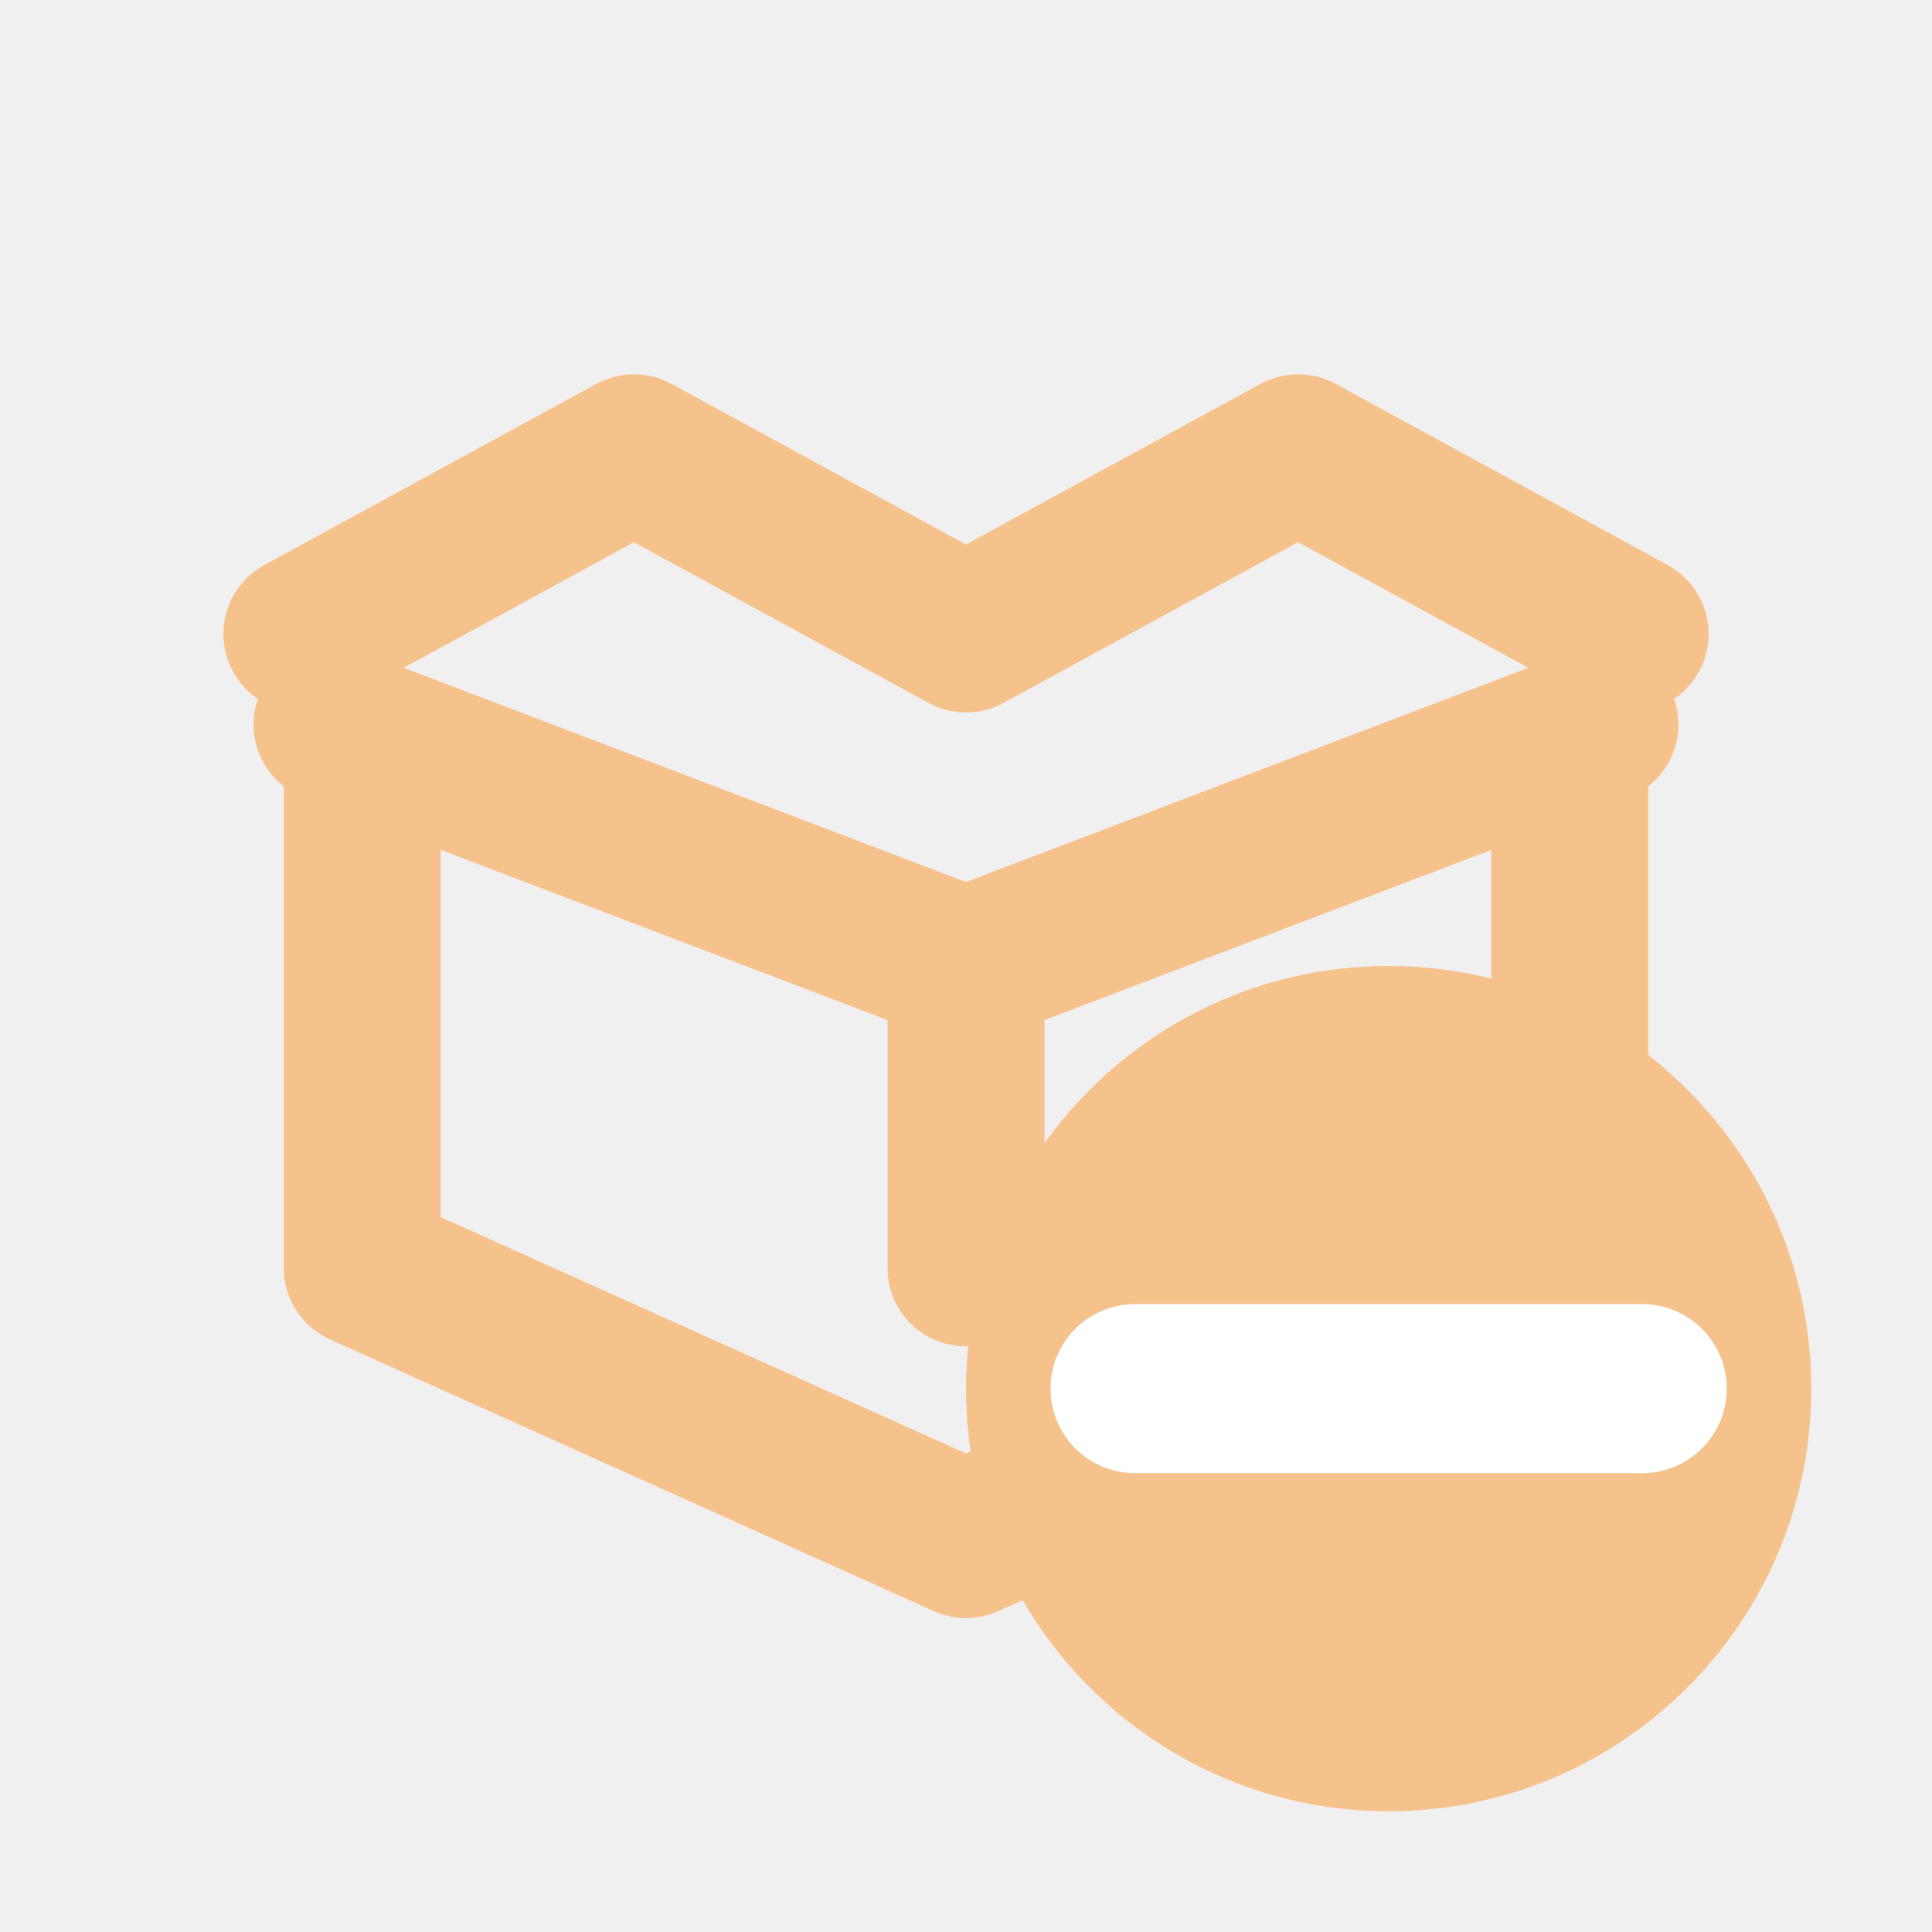
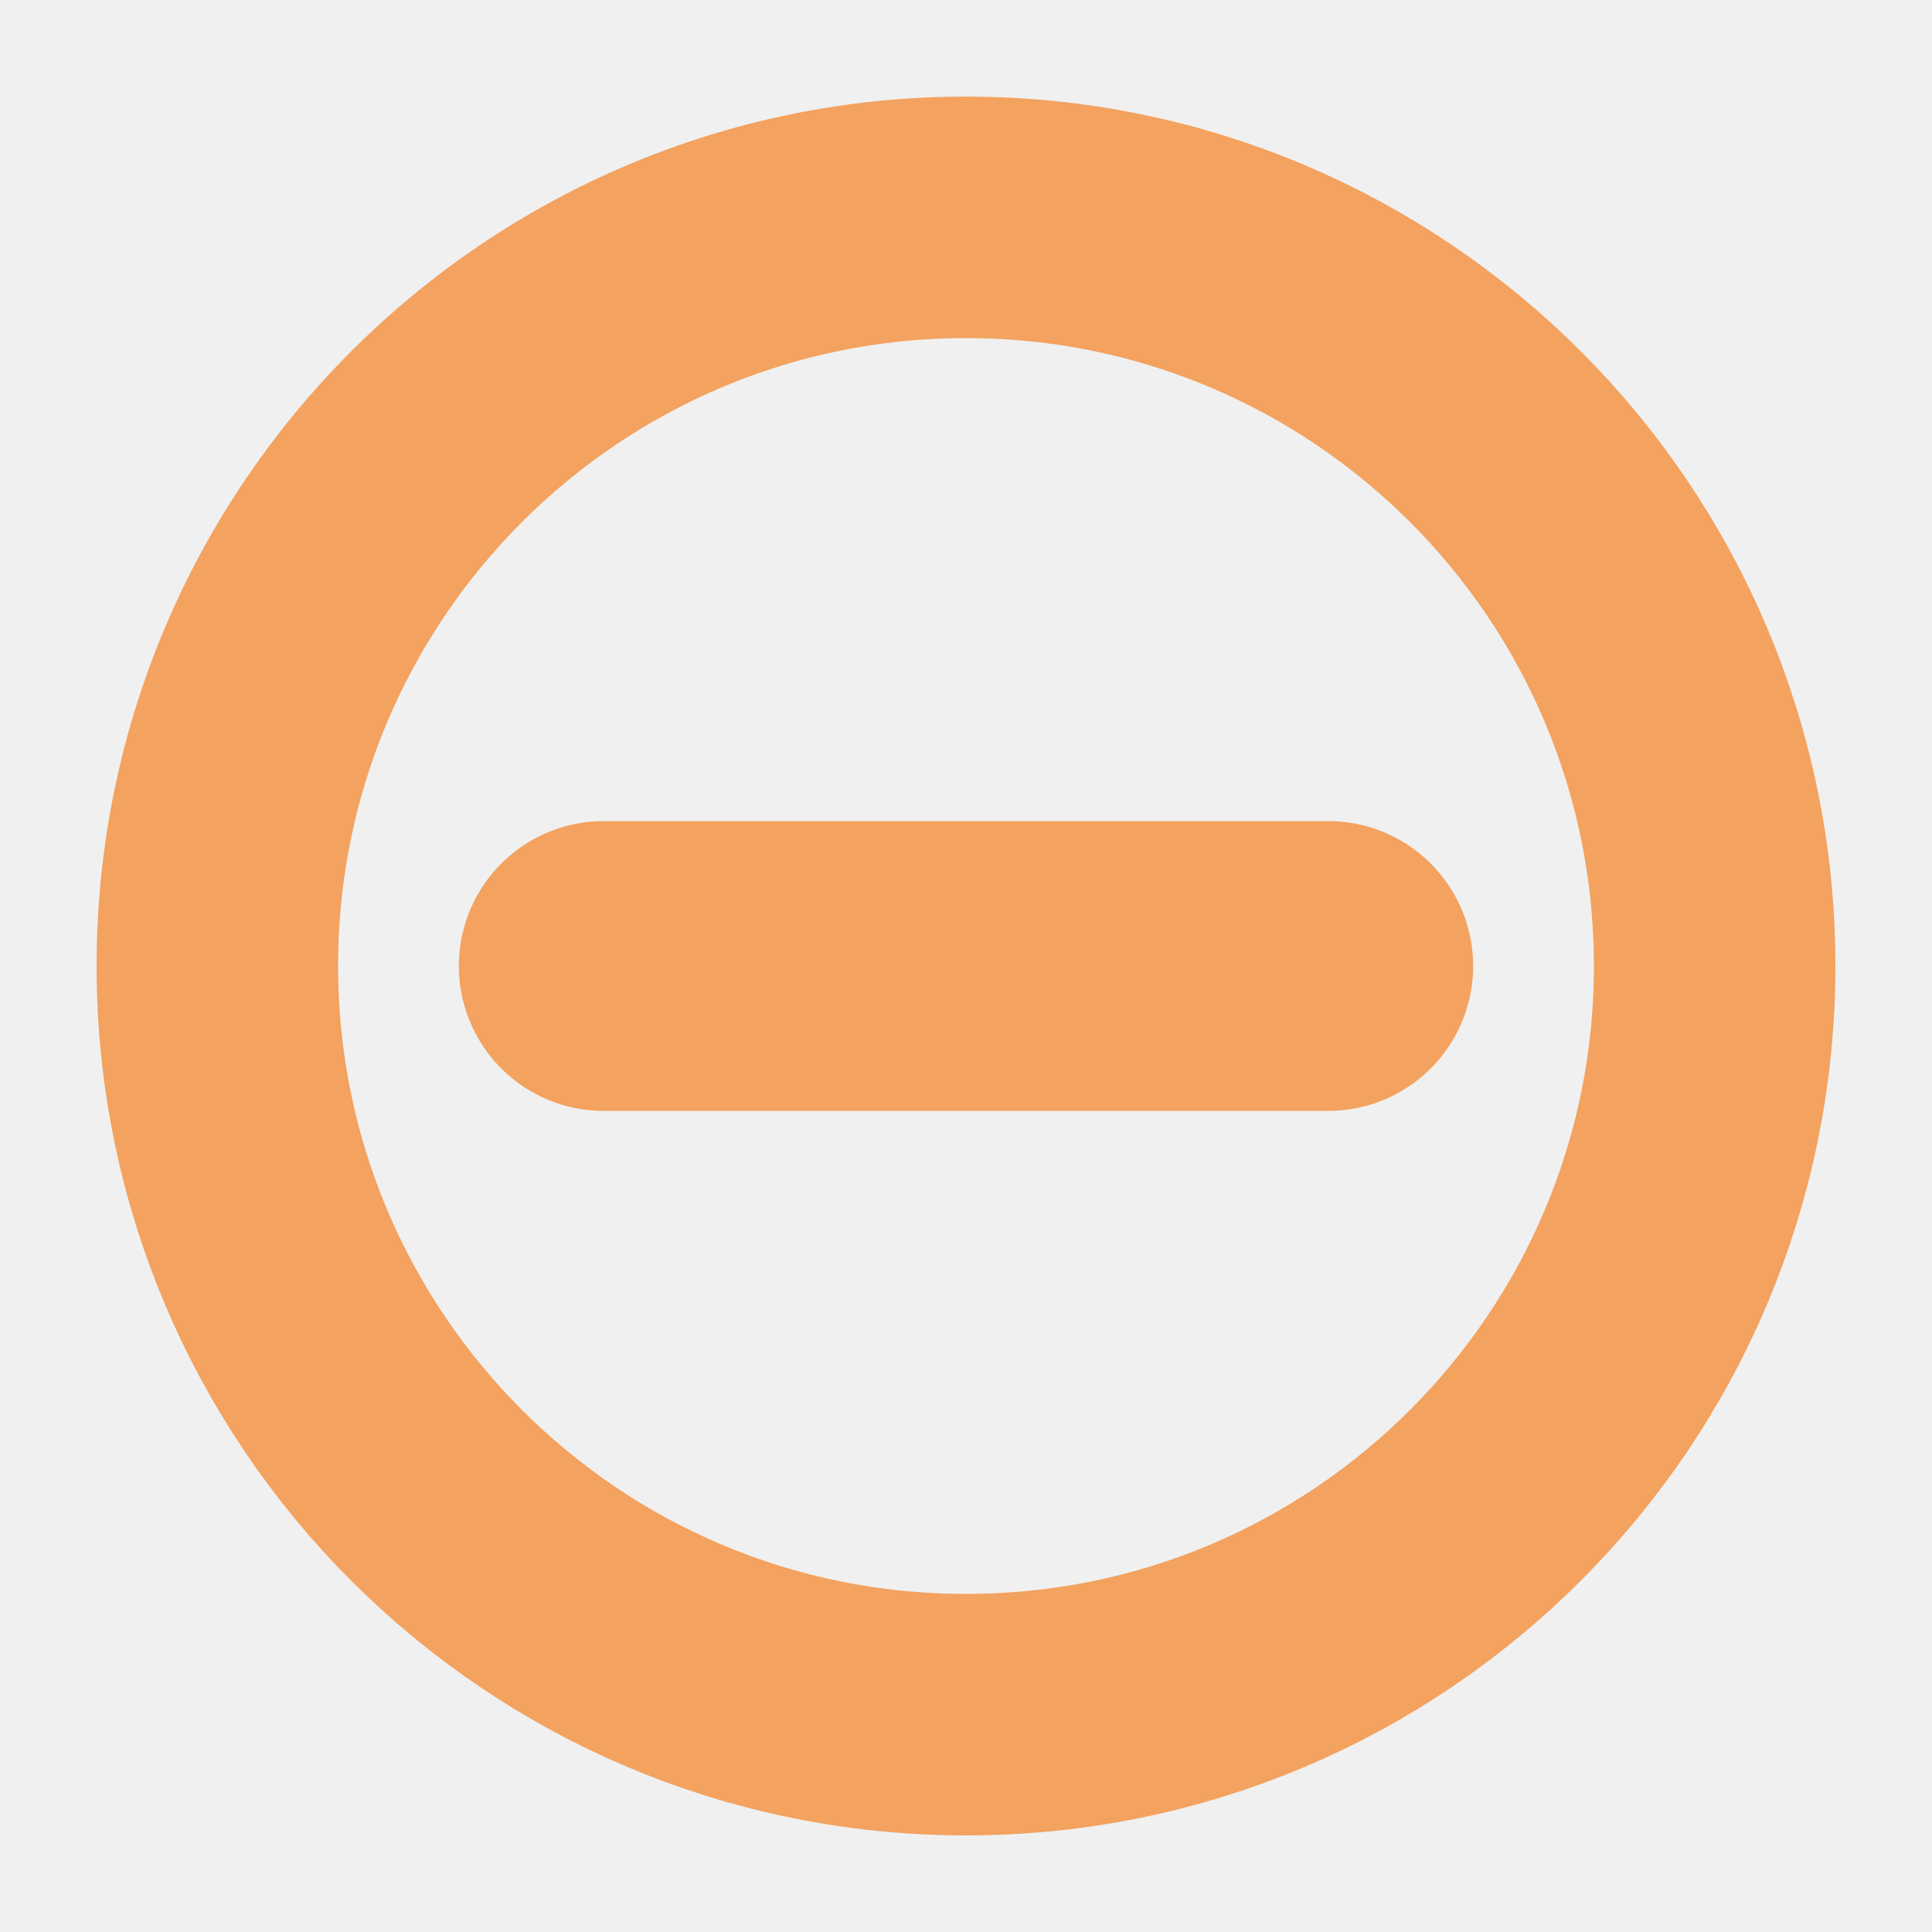
- <svg xmlns="http://www.w3.org/2000/svg" width="32" height="32" viewBox="0 0 32 32" fill="none">
-   <g stroke="#F6C28B" stroke-width="2.6" stroke-linecap="round" stroke-linejoin="round">
-     <path d="M5 10.5 L10.5 7.5 L16 10.5 L21.5 7.5 L27 10.5" />
-     <path d="M5.5 12 L16 16 L26.5 12" />
-     <path d="M6 12.5 V21 L16 25.5 L26 21 V12.5" />
-     <path d="M16 16 V21" />
-   </g>
-   <circle cx="23" cy="23" r="7" fill="#F6C28B" />
-   <path d="M18.8 23 H27.2" stroke="white" stroke-width="2.8" stroke-linecap="round" />
+ <svg xmlns="http://www.w3.org/2000/svg" width="16" height="16" viewBox="0 0 16 16" fill="none">
+   <circle cx="8" cy="8" r="6.2" stroke="#F3A25F" stroke-width="2" stroke-linecap="round" />
+   <path d="M5 8H11" stroke="#F3A25F" stroke-width="2.4" stroke-linecap="round" />
</svg>
